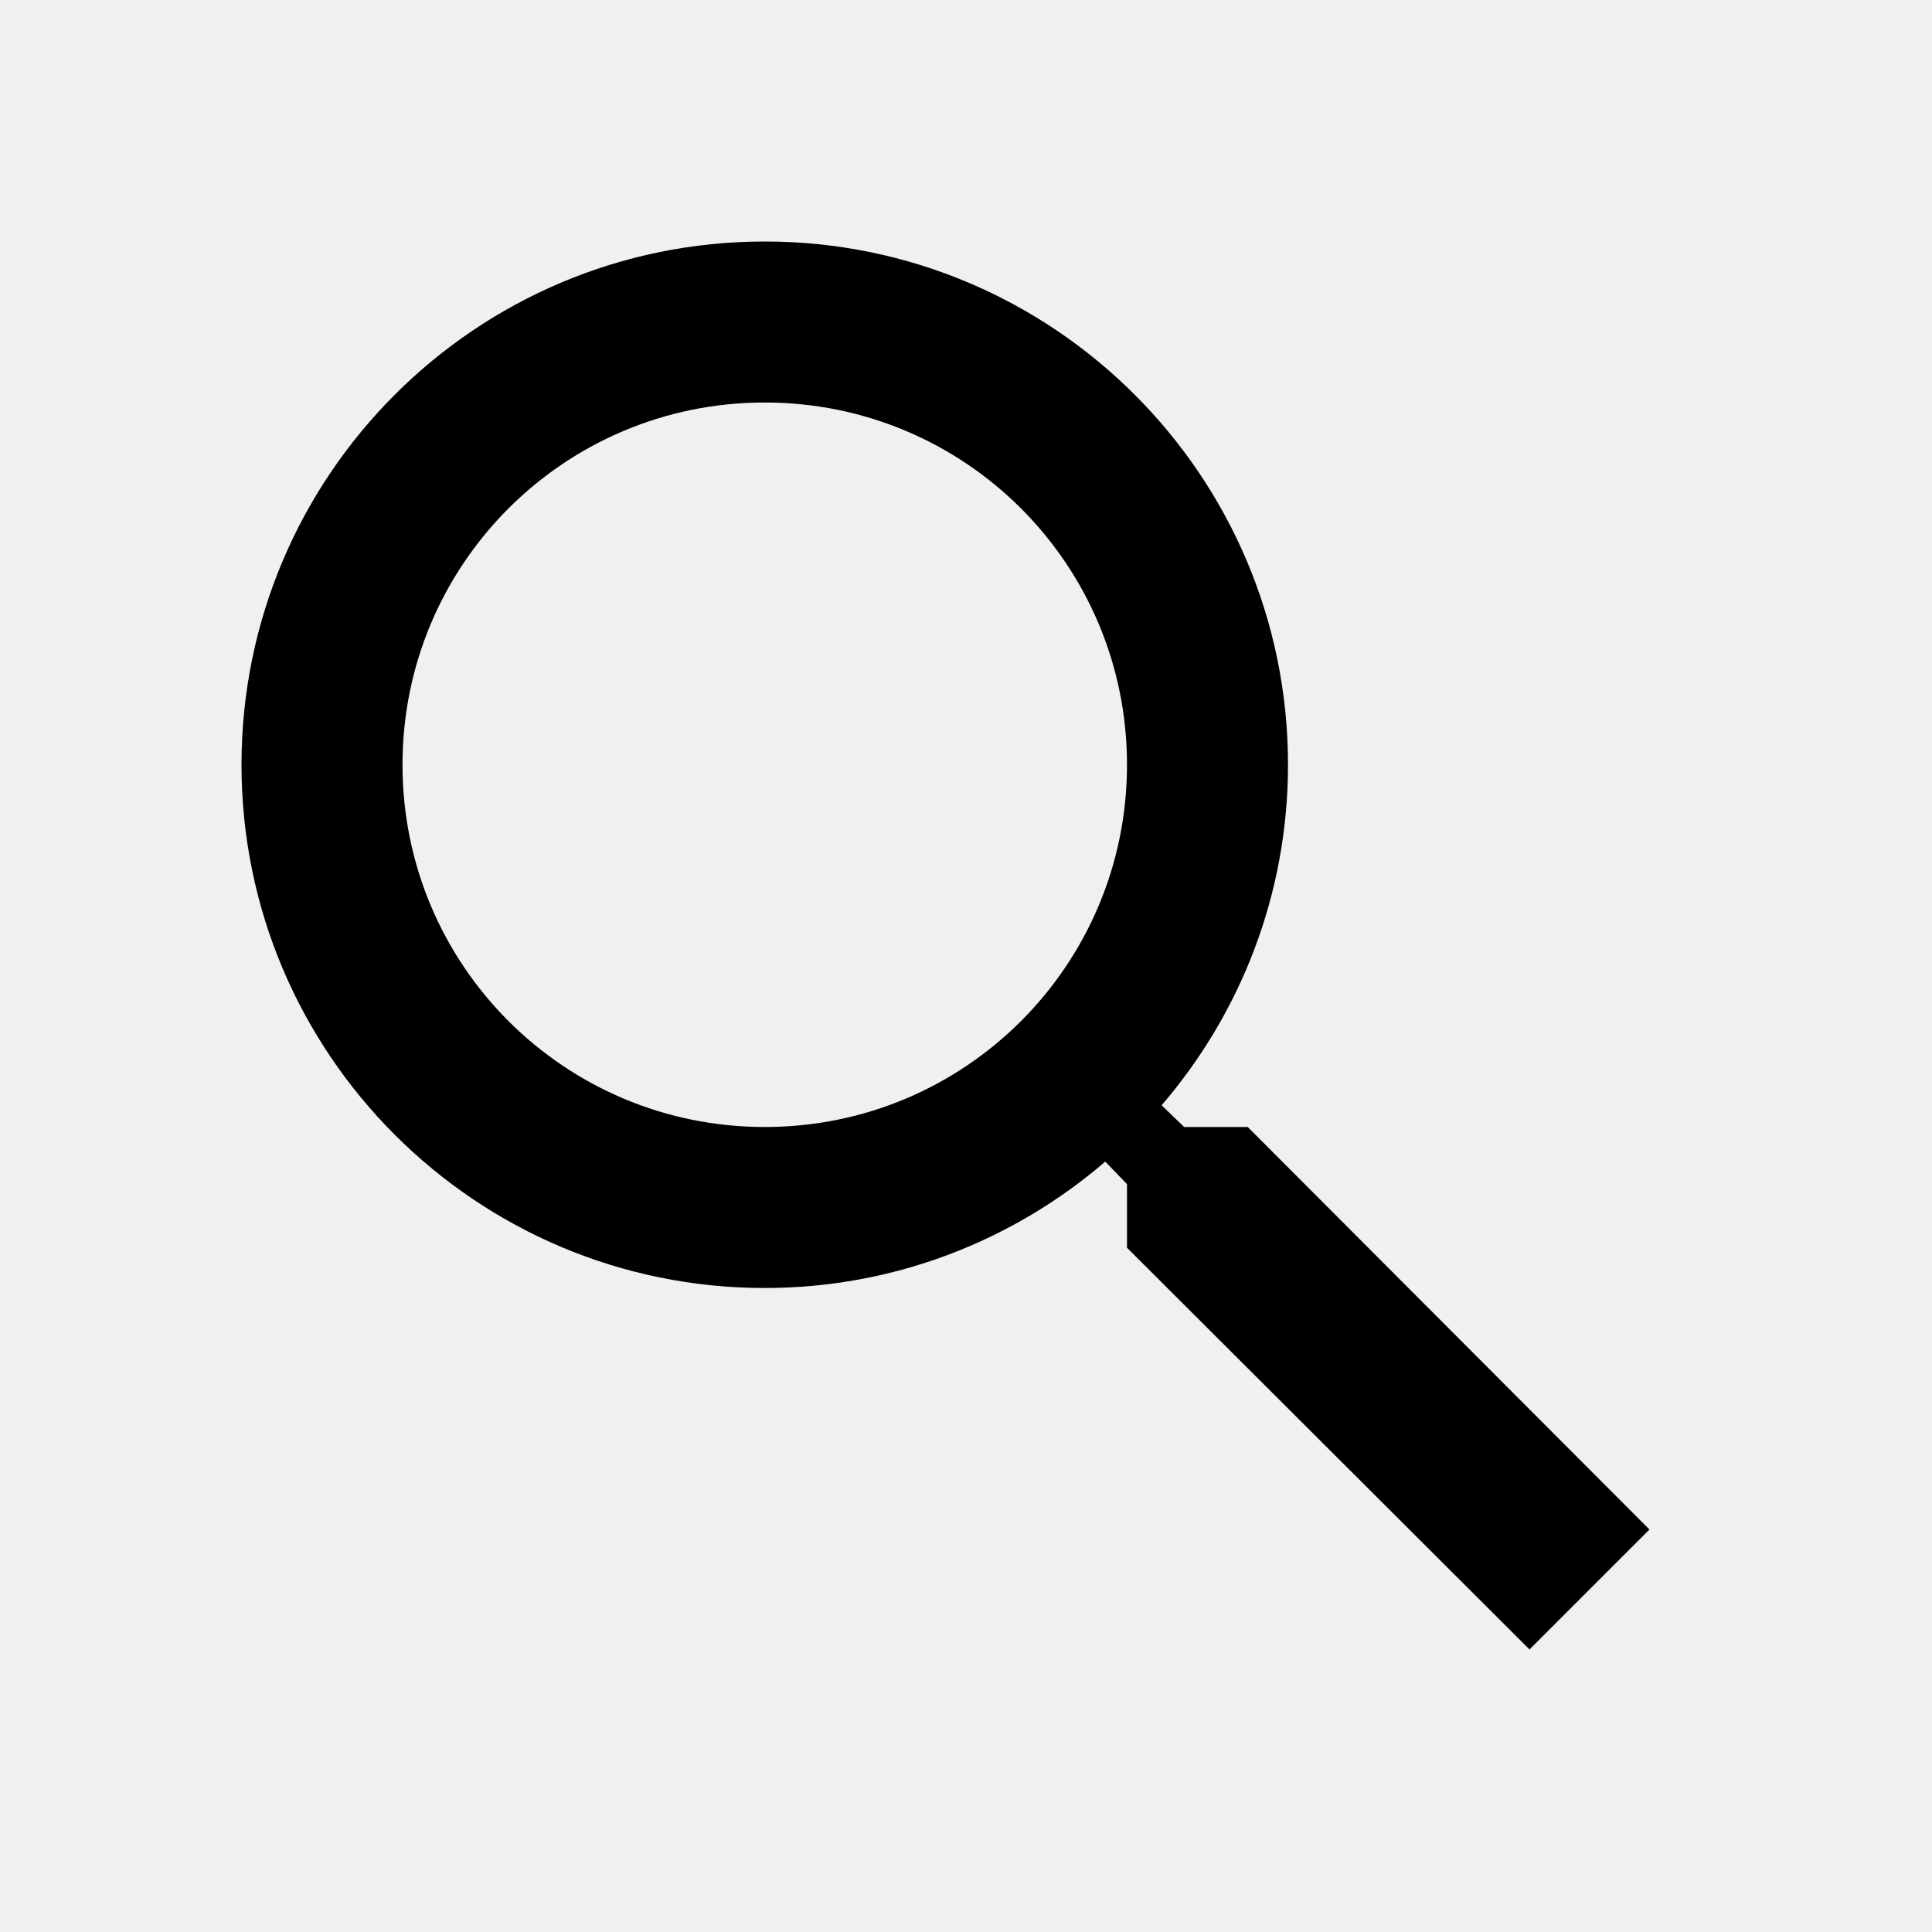
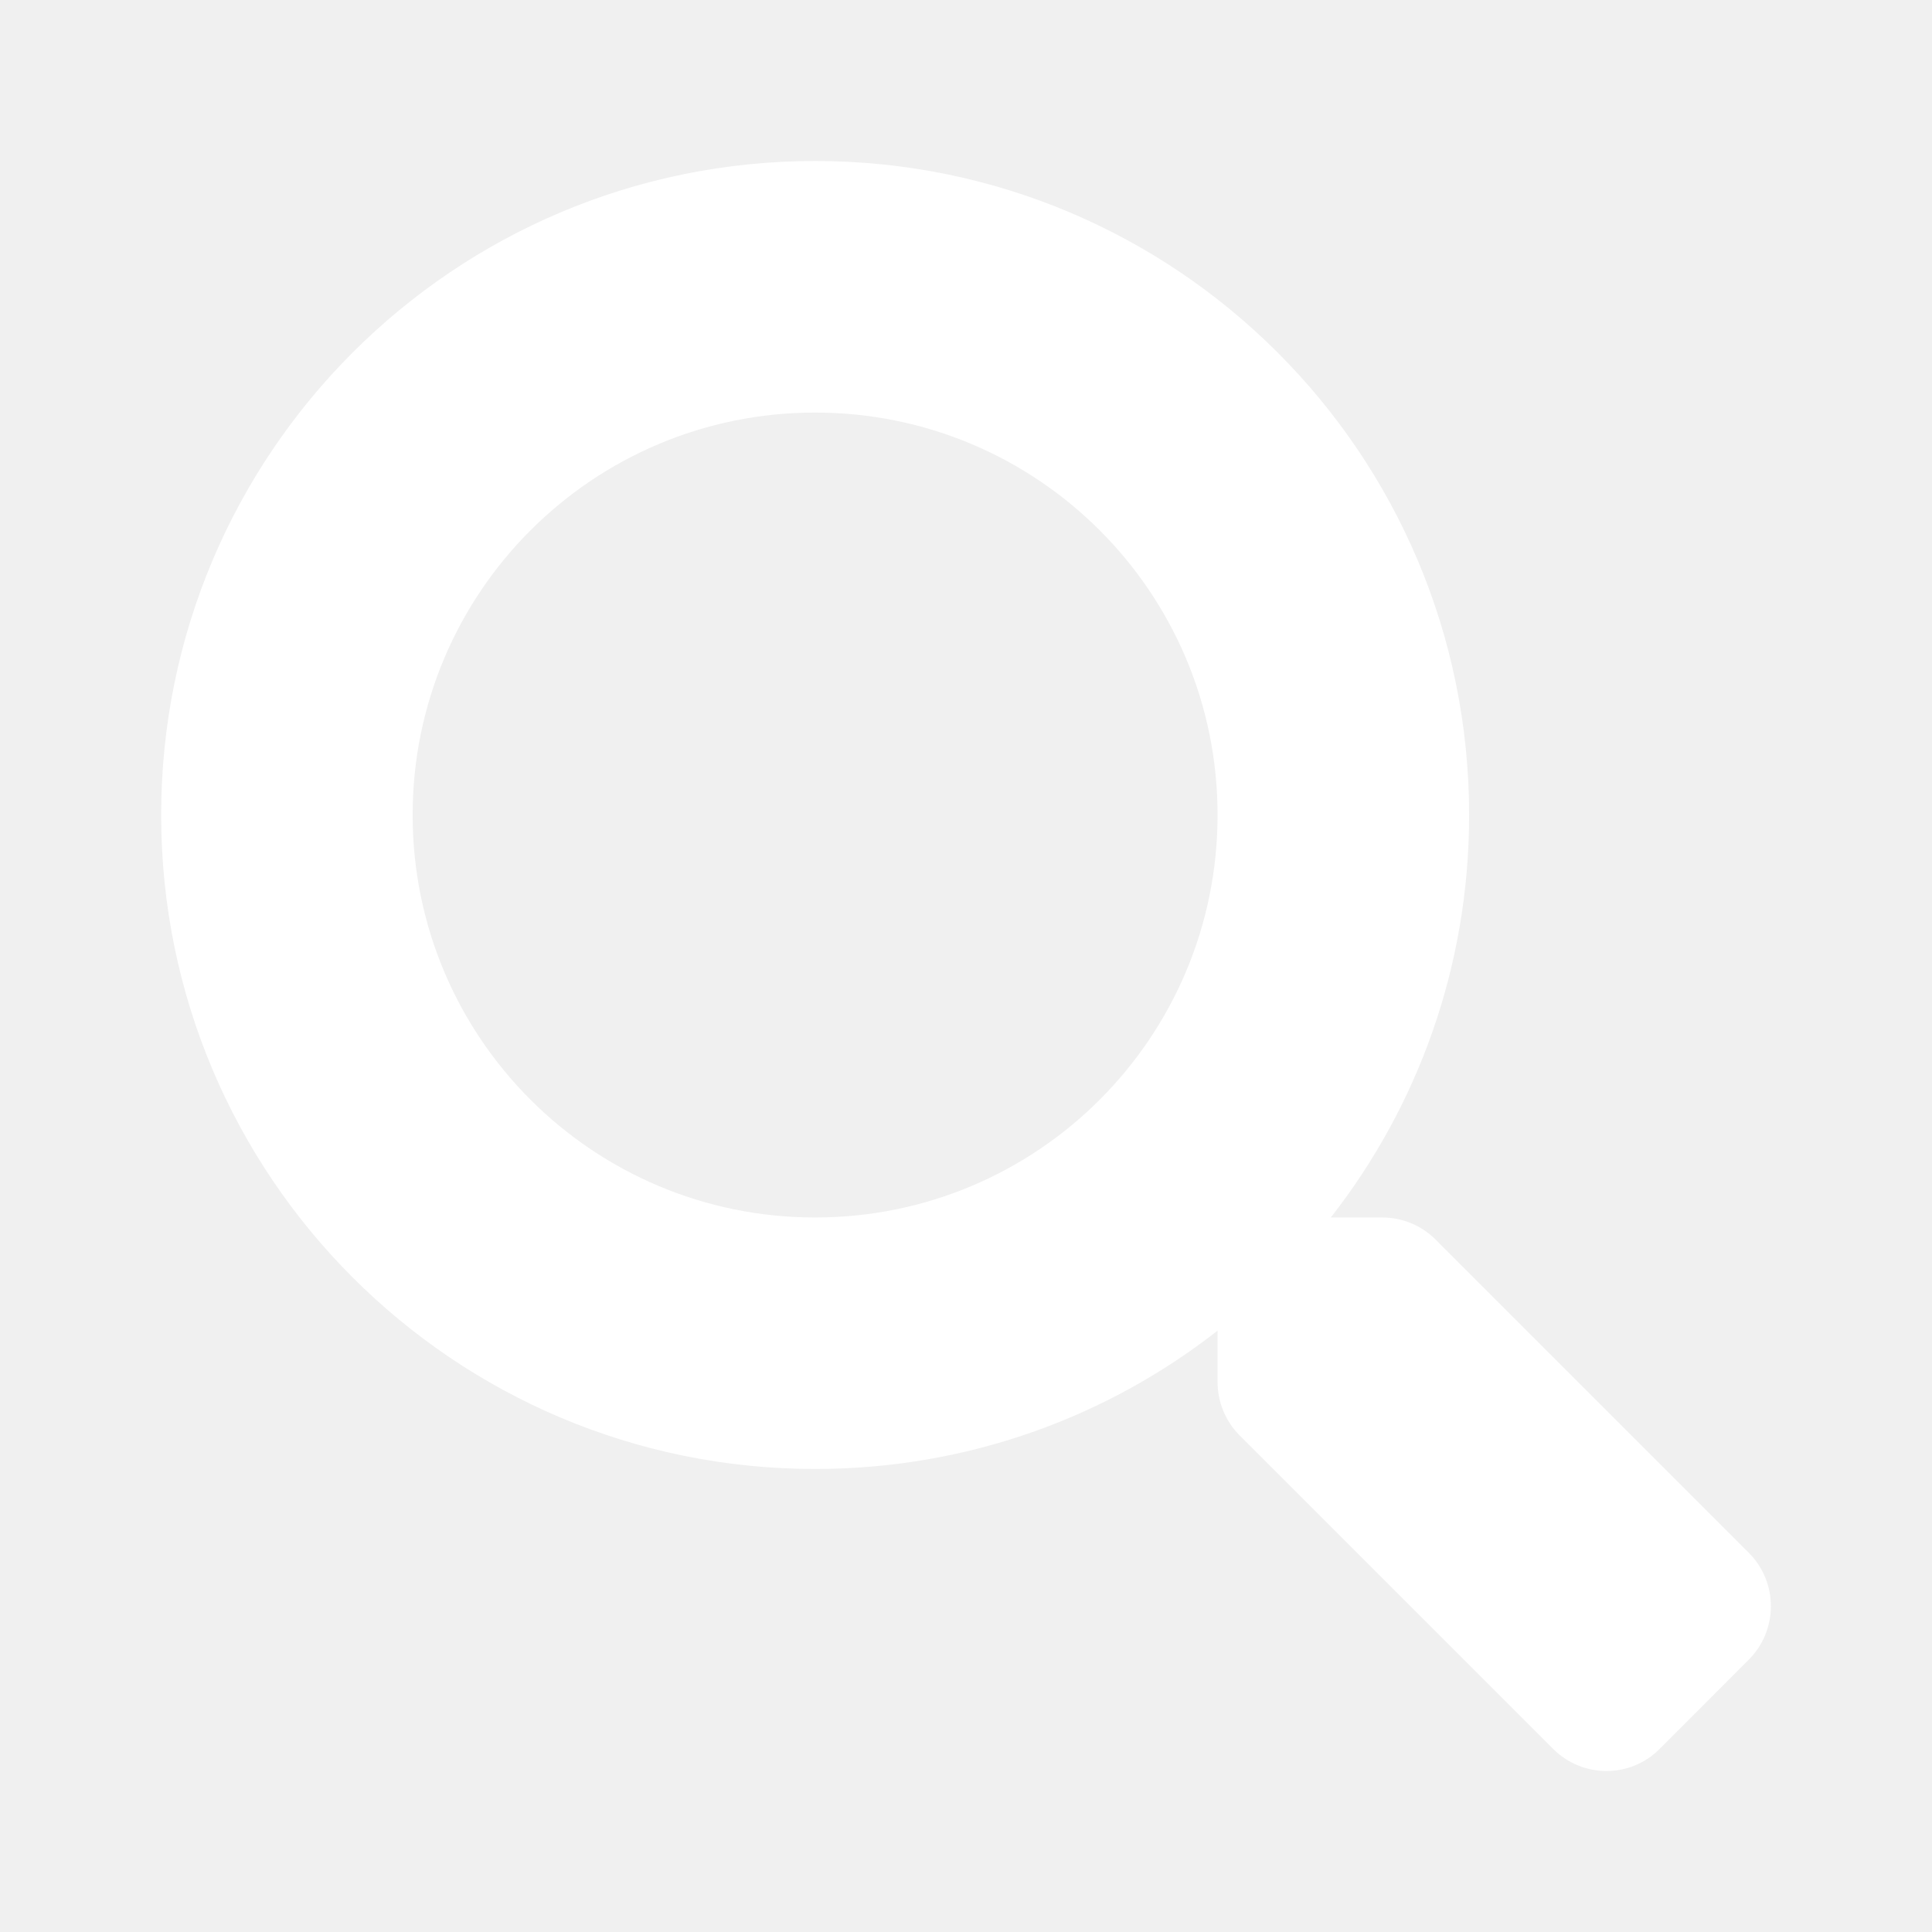
- <svg xmlns="http://www.w3.org/2000/svg" height="24px" viewBox="0 0 24 24" width="24px" fill="#000000">
-   <path d="M0 0h24v24H0V0z" fill="none" />
-   <path d="M15.5 14h-.79l-.28-.27C15.41 12.59 16 11.11 16 9.5 16 5.91 13.09 3 9.5 3S3 5.91 3 9.5 5.91 16 9.5 16c1.61 0 3.09-.59 4.23-1.57l.27.28v.79l5 4.99L20.49 19l-4.99-5zm-6 0C7.01 14 5 11.99 5 9.5S7.01 5 9.5 5 14 7.01 14 9.5 11.99 14 9.5 14z" />
+ <svg xmlns="http://www.w3.org/2000/svg" width="24" height="24" viewBox="0 0 24 24" fill="none">
+   <path d="M21.726 19.291L17.832 15.397C17.656 15.221 17.418 15.124 17.168 15.124H16.532C17.61 13.745 18.25 12.011 18.25 10.124C18.25 5.636 14.614 2 10.126 2C5.638 2 2.002 5.636 2.002 10.124C2.002 14.612 5.638 18.248 10.126 18.248C12.012 18.248 13.747 17.608 15.125 16.53V17.166C15.125 17.416 15.223 17.655 15.399 17.831L19.293 21.725C19.66 22.092 20.254 22.092 20.617 21.725L21.722 20.619C22.09 20.252 22.09 19.658 21.726 19.291ZM10.126 15.124C7.364 15.124 5.126 12.89 5.126 10.124C5.126 7.363 7.361 5.125 10.126 5.125C12.887 5.125 15.125 7.359 15.125 10.124C15.125 12.886 12.891 15.124 10.126 15.124Z" fill="white" />
</svg>
